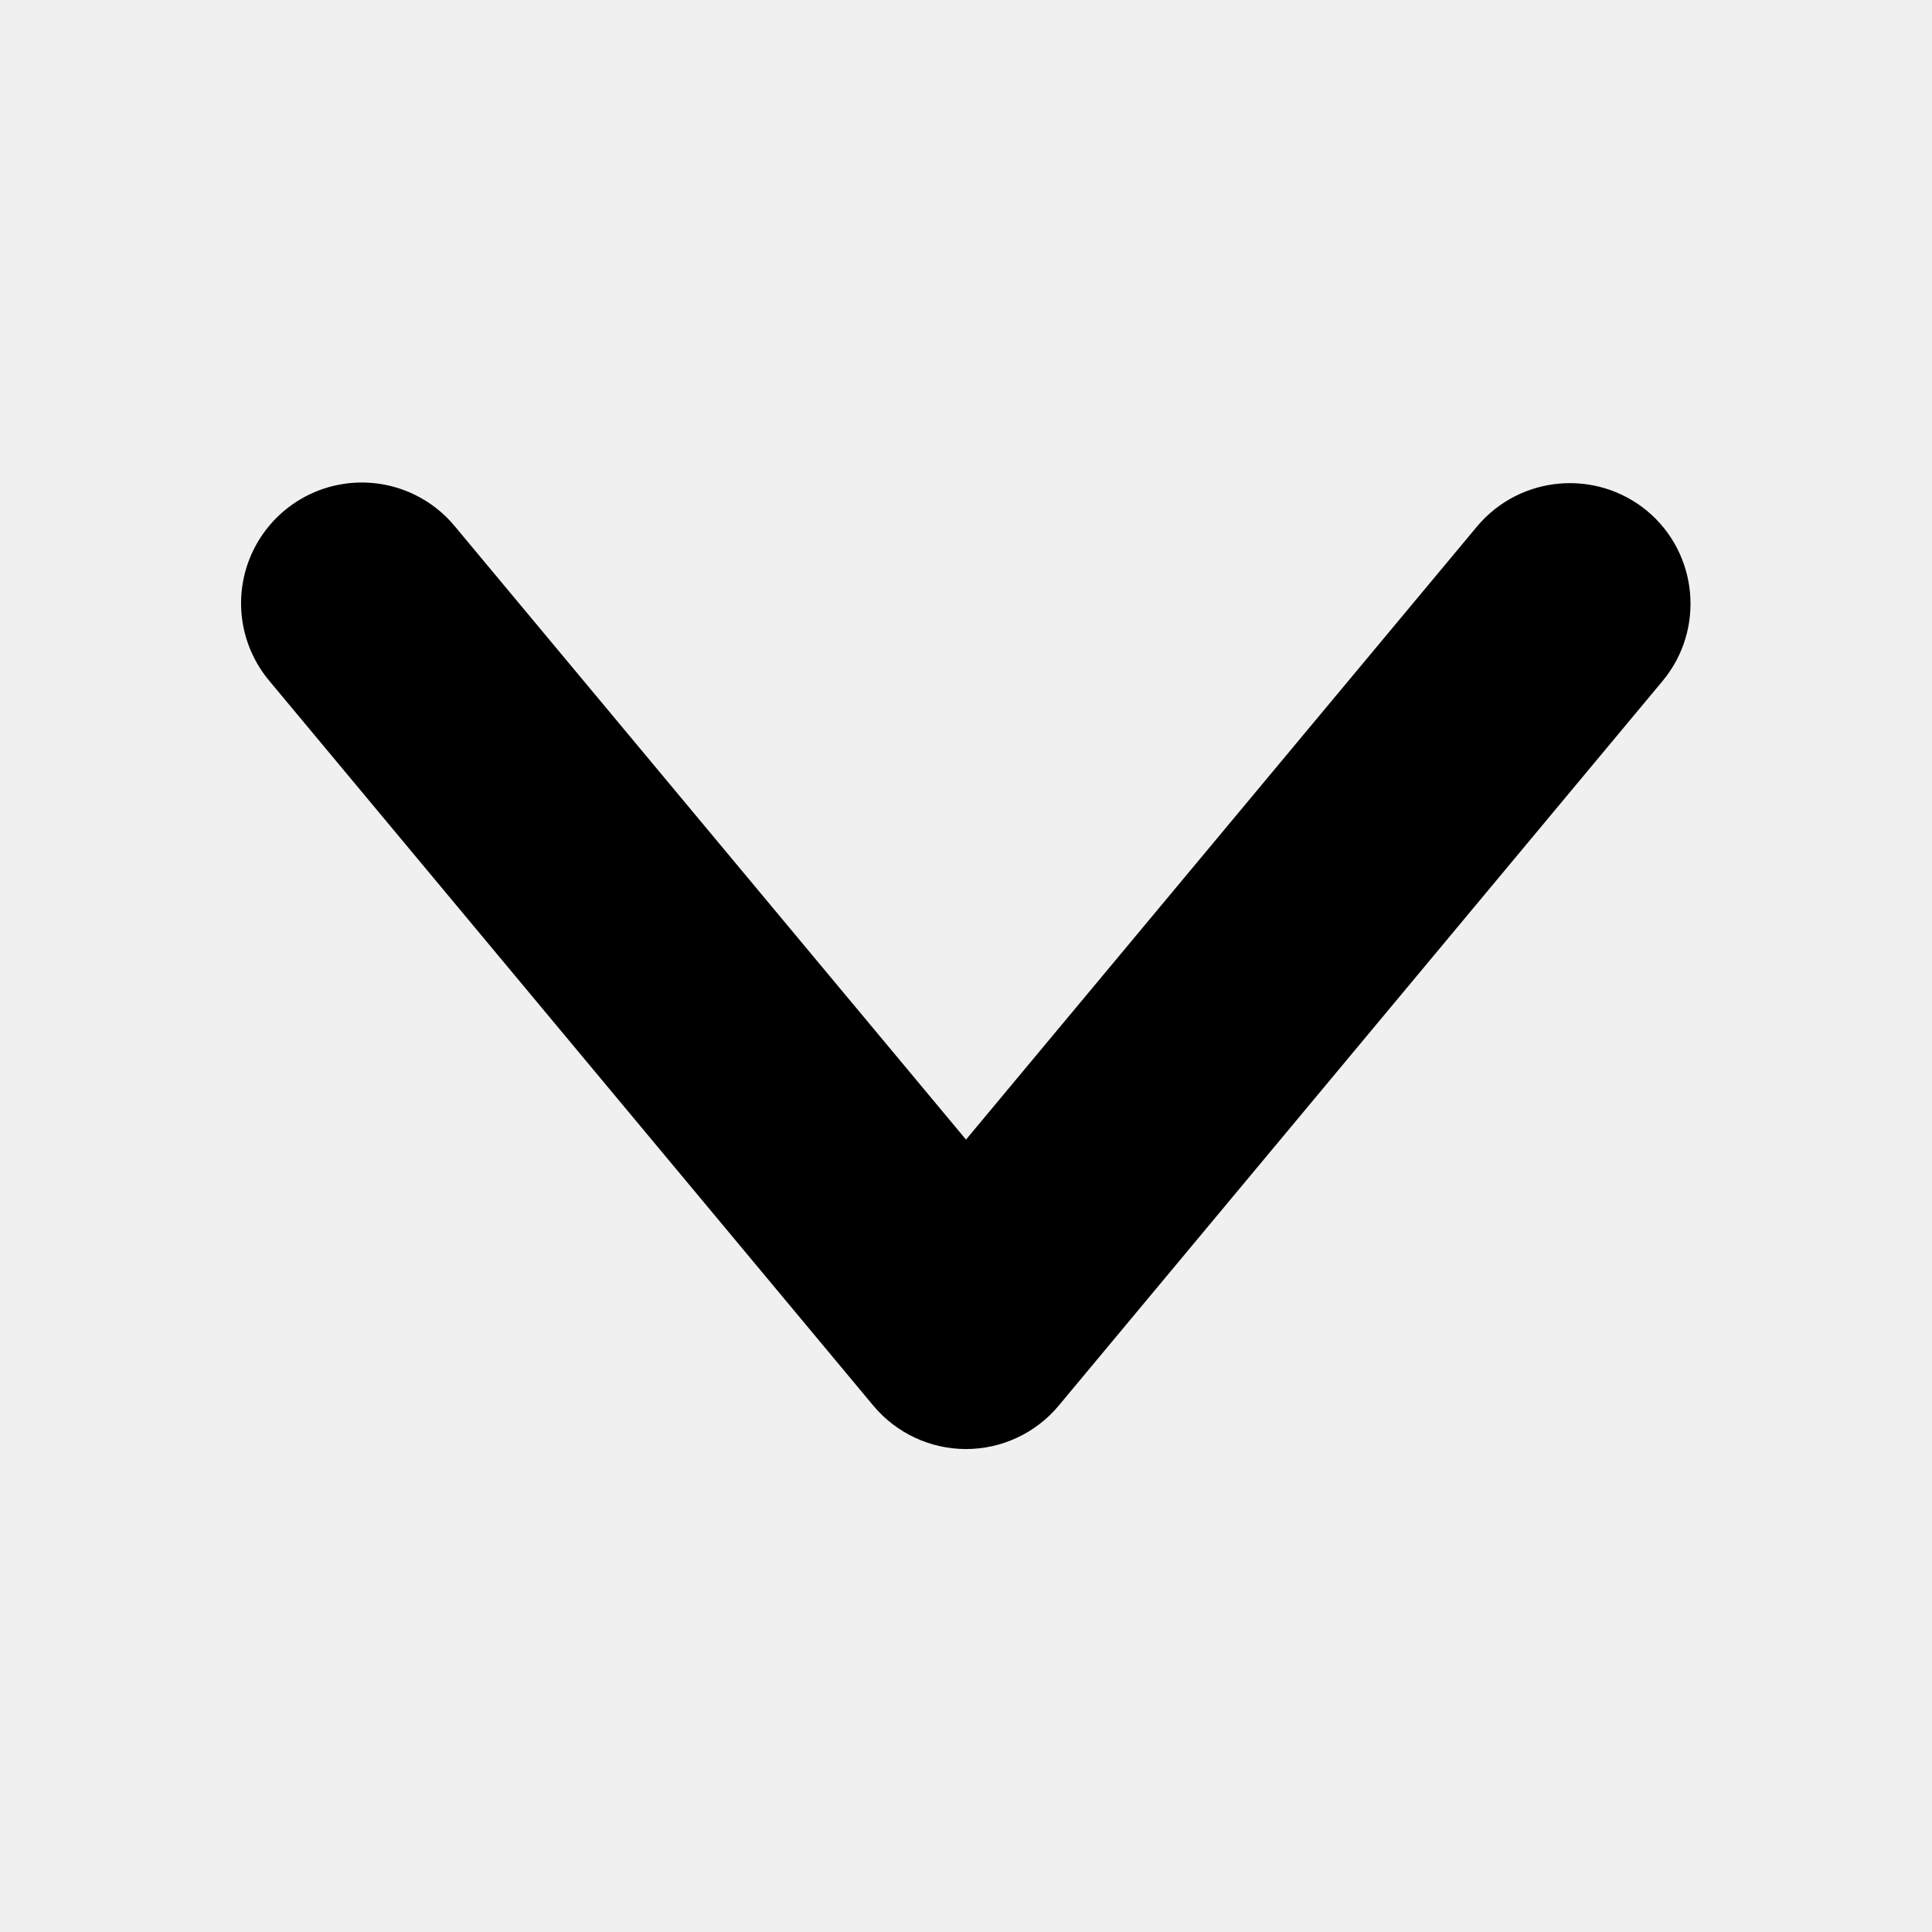
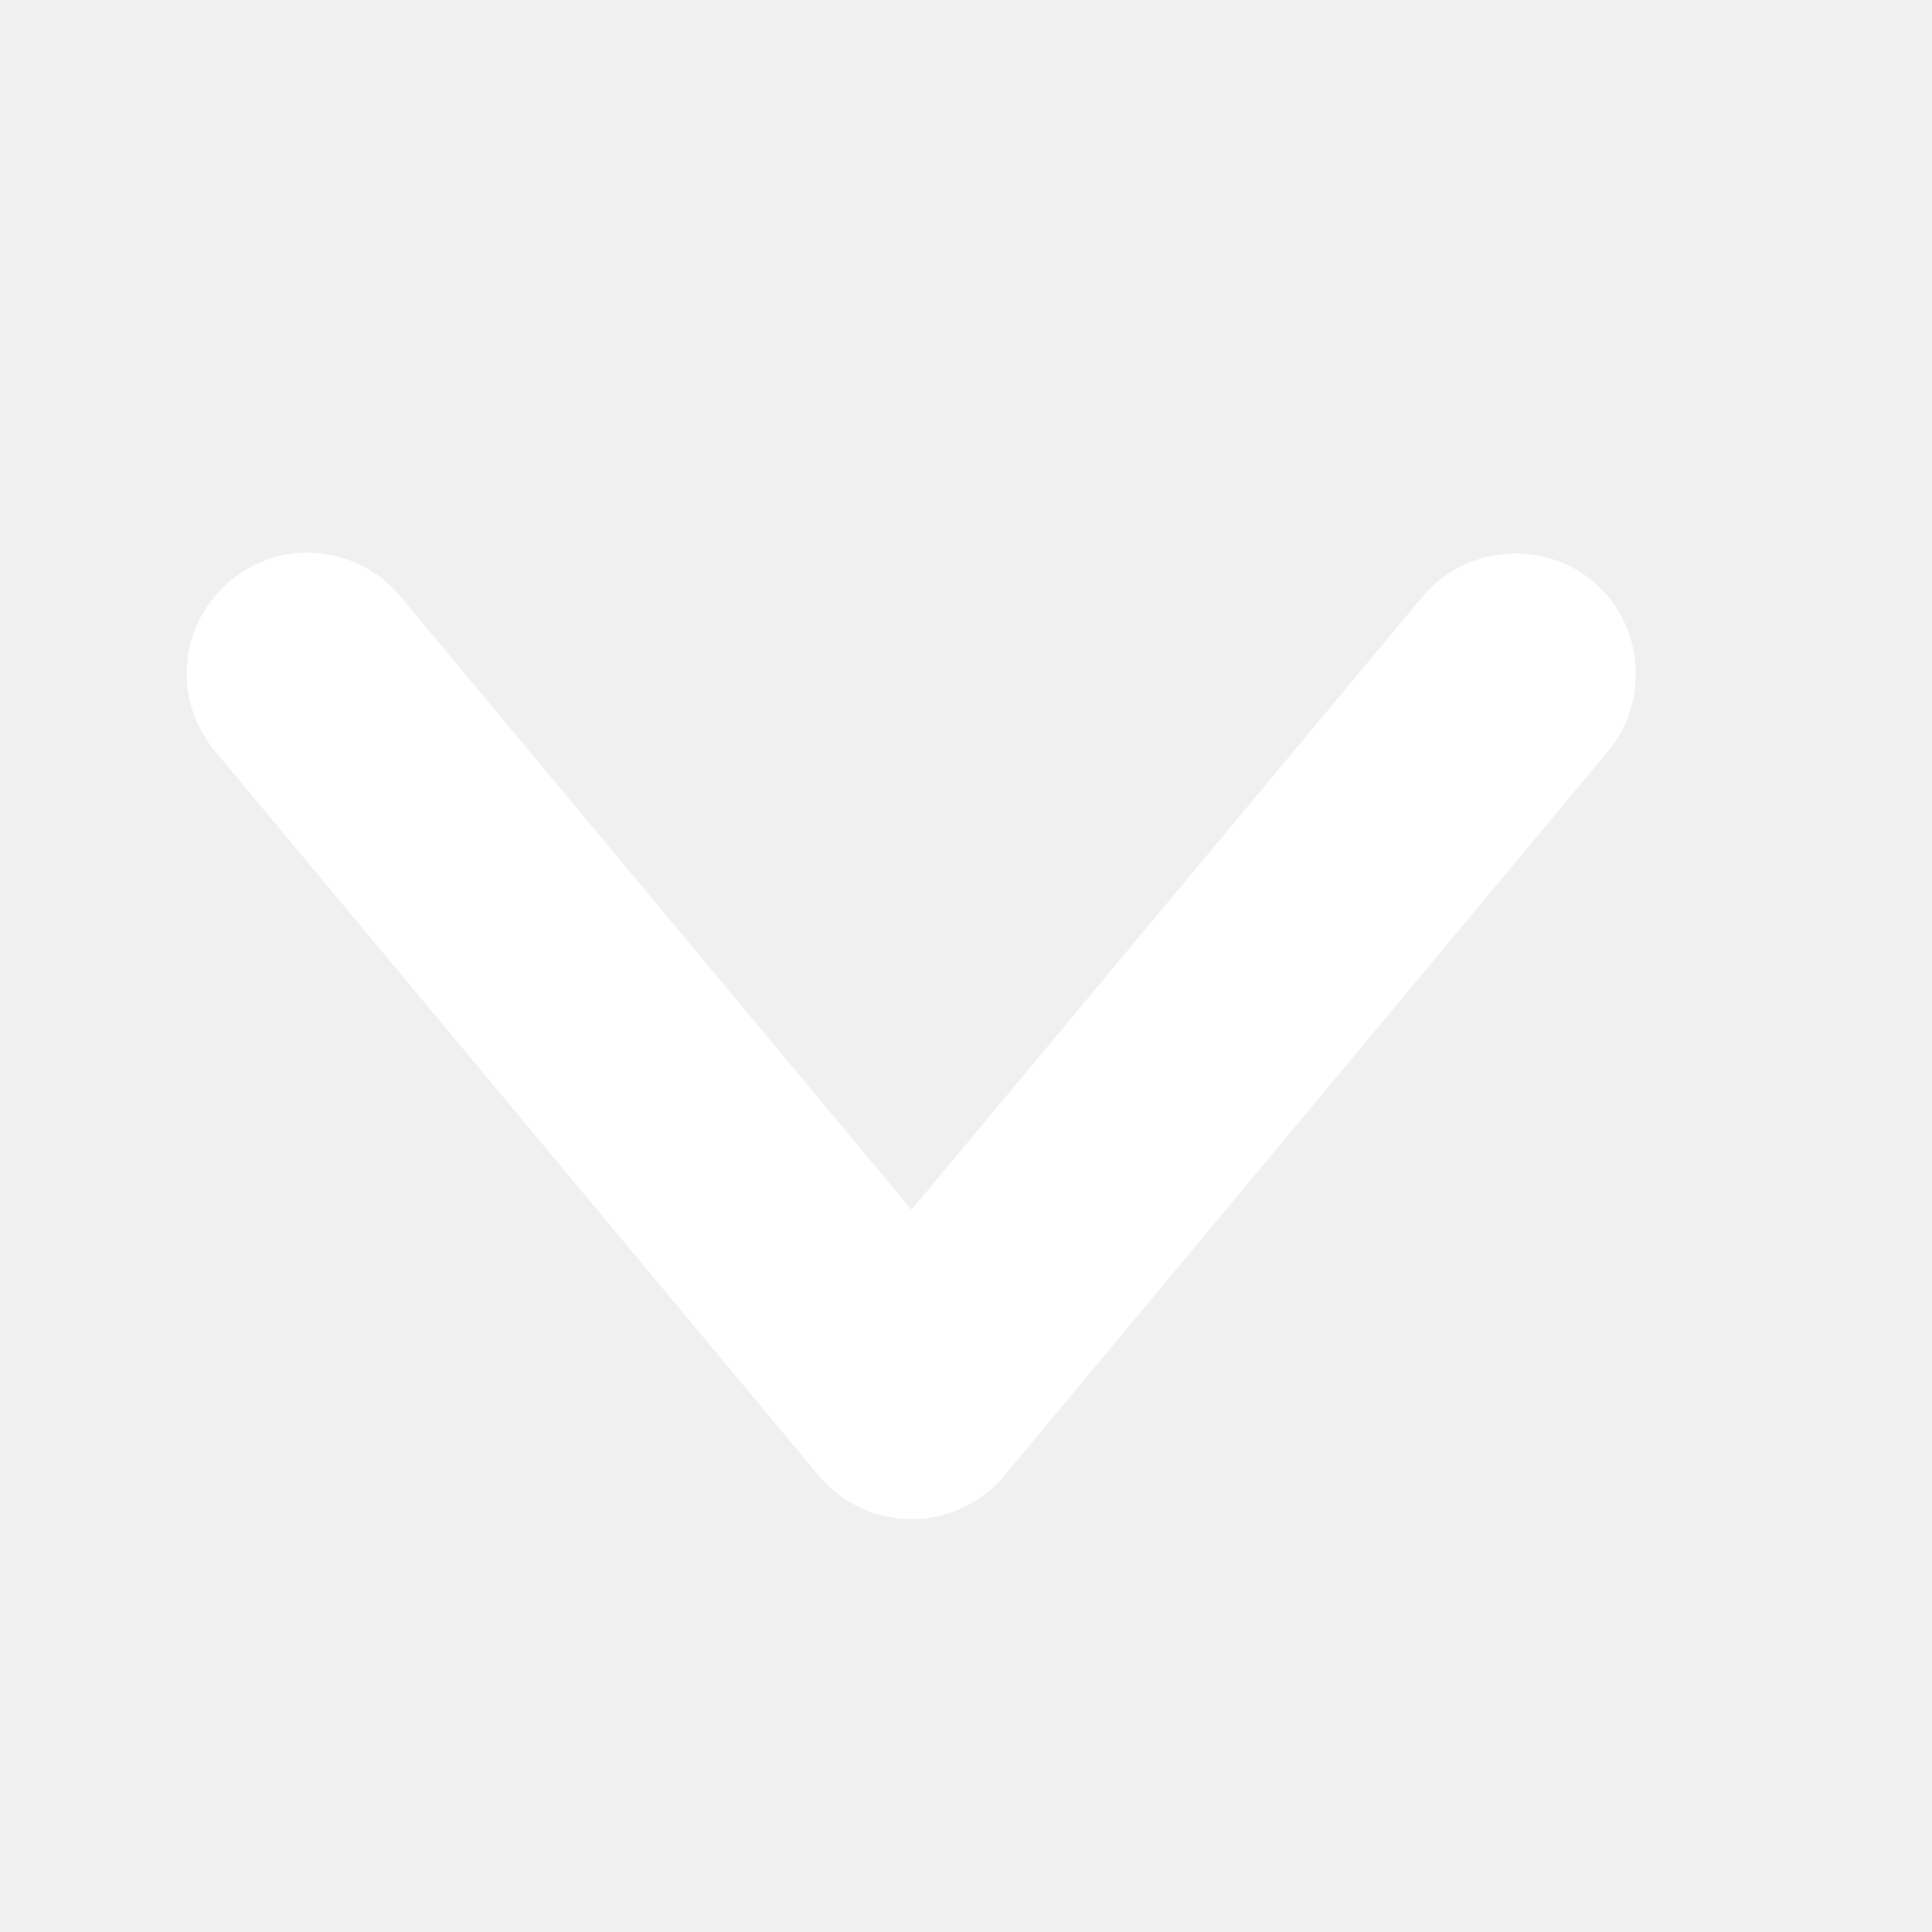
- <svg xmlns="http://www.w3.org/2000/svg" viewBox="0 0 96 96">
-   <path d="M81.846 25.388a6.024 6.024 0 0 0-8.45.768L48 56.626l-25.396-30.47a5.999 5.999 0 1 0-9.211 7.688l30.002 36.002a5.997 5.997 0 0 0 9.211 0l30.002-36.002a6.008 6.008 0 0 0-.762-8.456z" />
+ <svg xmlns="http://www.w3.org/2000/svg" width="100%" height="100%" viewBox="0 0 96 96" version="1.1" xml:space="preserve" style="fill-rule:evenodd;clip-rule:evenodd;stroke-linejoin:round;stroke-miterlimit:2;">
+   <path d="M79.141,28.872c-2.533,-2.094 -6.336,-1.748 -8.45,0.768l-25.396,30.47l-25.396,-30.47c-1.139,-1.38 -2.838,-2.18 -4.626,-2.18c-3.291,0 -5.999,2.708 -5.999,5.999c-0,1.416 0.501,2.787 1.414,3.869l30.002,36.002c1.138,1.365 2.827,2.156 4.605,2.156c1.778,0 3.467,-0.791 4.606,-2.156l30.002,-36.002c2.108,-2.53 1.764,-6.345 -0.762,-8.456Z" style="fill:#fff;fill-rule:nonzero;" />
</svg>
